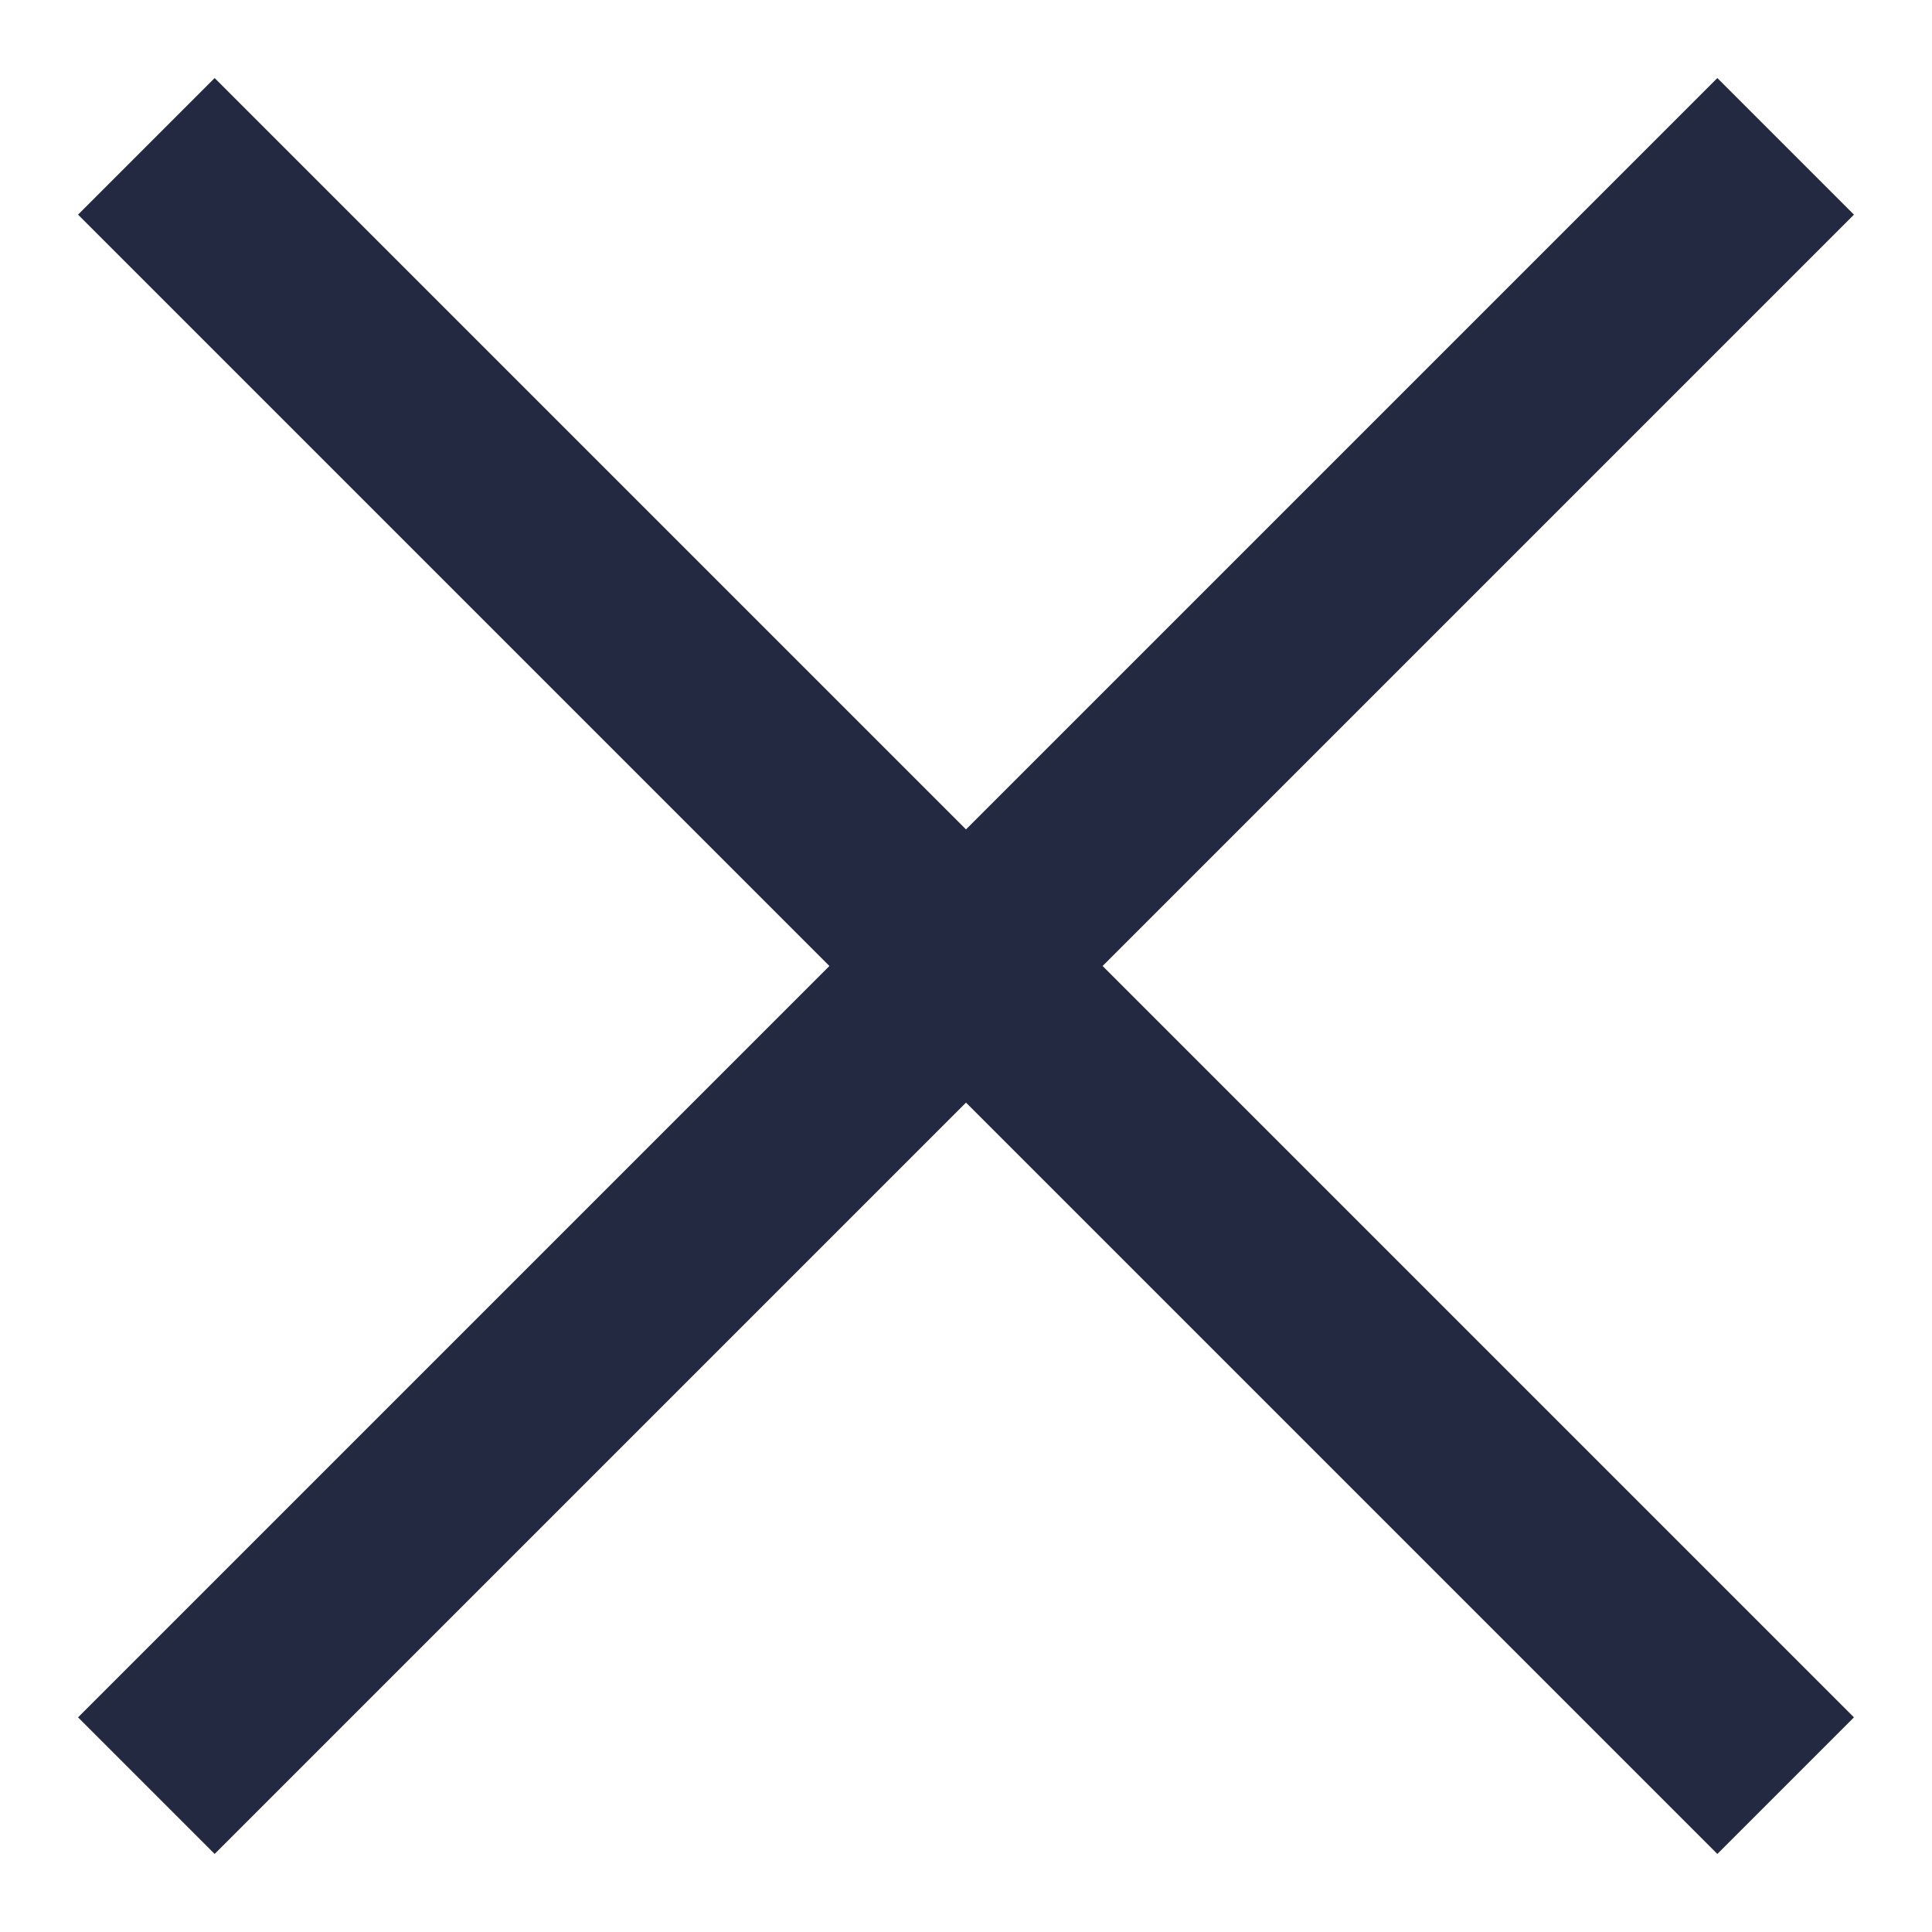
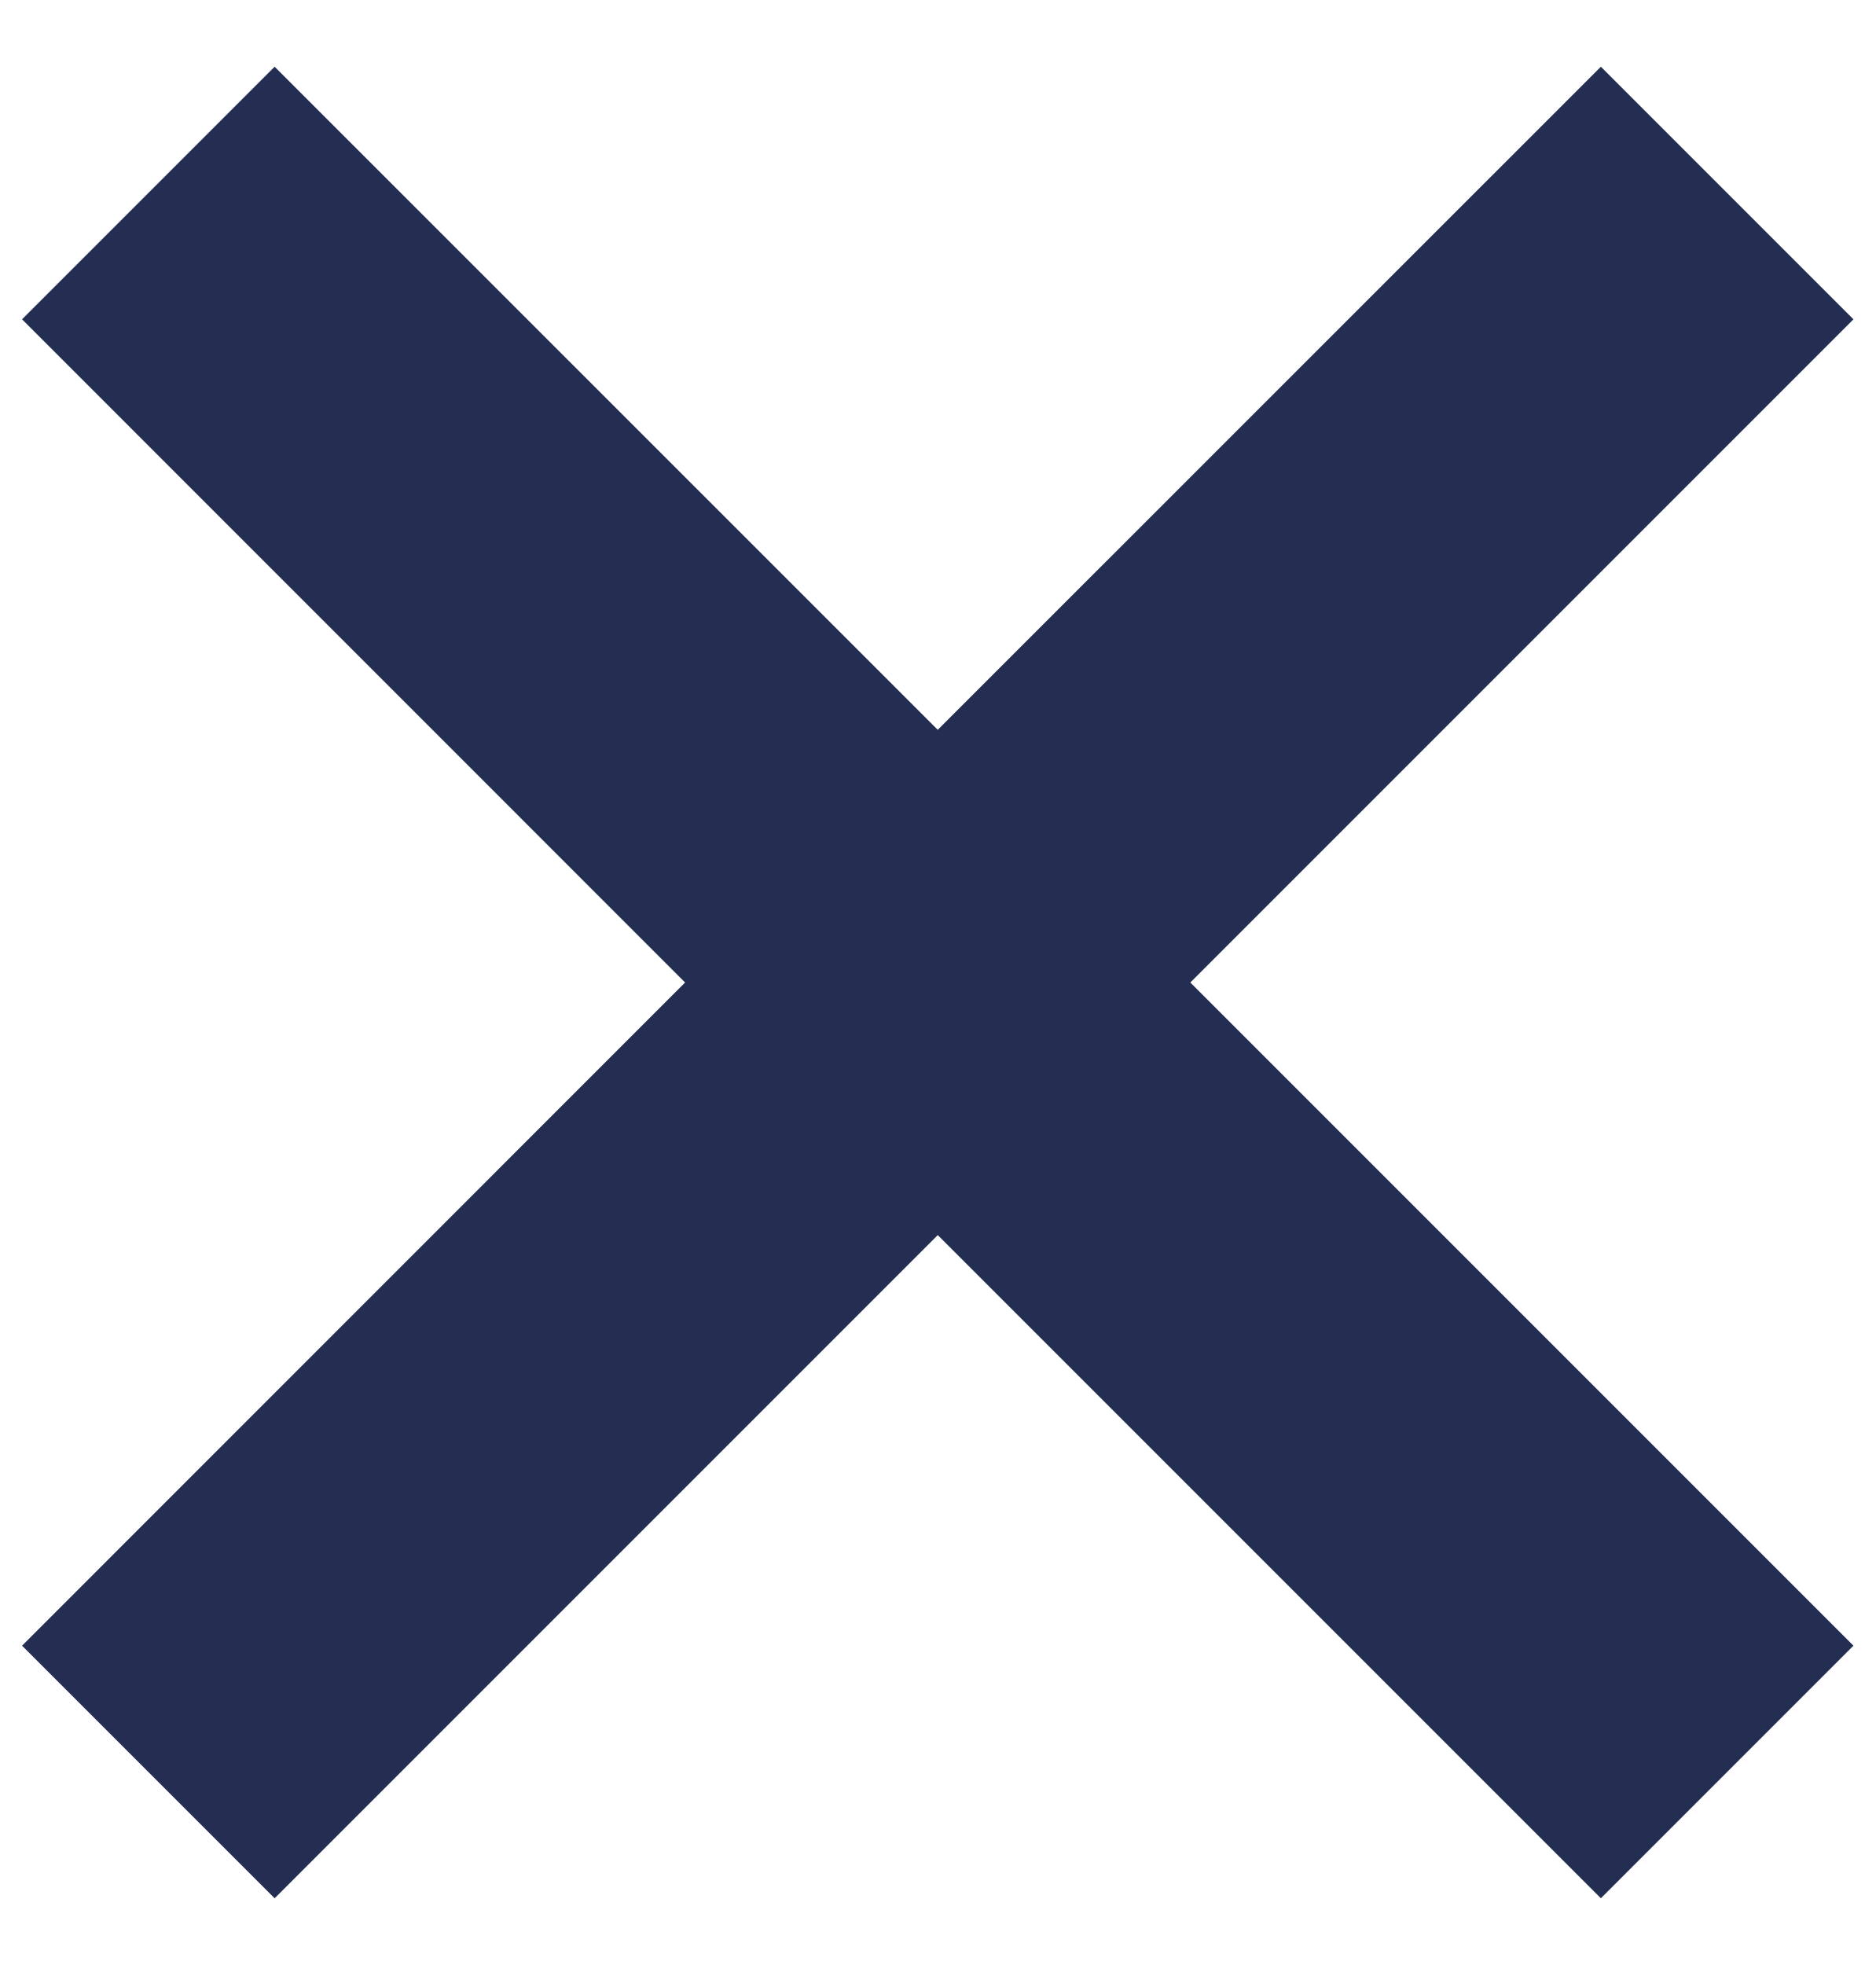
- <svg xmlns="http://www.w3.org/2000/svg" width="20" height="20">
-   <path fill="#242942" fill-rule="evenodd" d="M17.778.808l1.414 1.414L11.414 10l7.778 7.778-1.414 1.414L10 11.414l-7.778 7.778-1.414-1.414L8.586 10 .808 2.222 2.222.808 10 8.586 17.778.808z" />
+ <svg xmlns="http://www.w3.org/2000/svg" width="21" height="22">
+   <path fill="#242D52" fill-rule="evenodd" d="M17.925.747l2.828 2.828L13.328 11l7.425 7.425-2.828 2.828-7.425-7.425-7.425 7.425-2.828-2.828L7.671 11 .247 3.575 3.075.747 10.5 8.171 17.925.747z" />
</svg>
